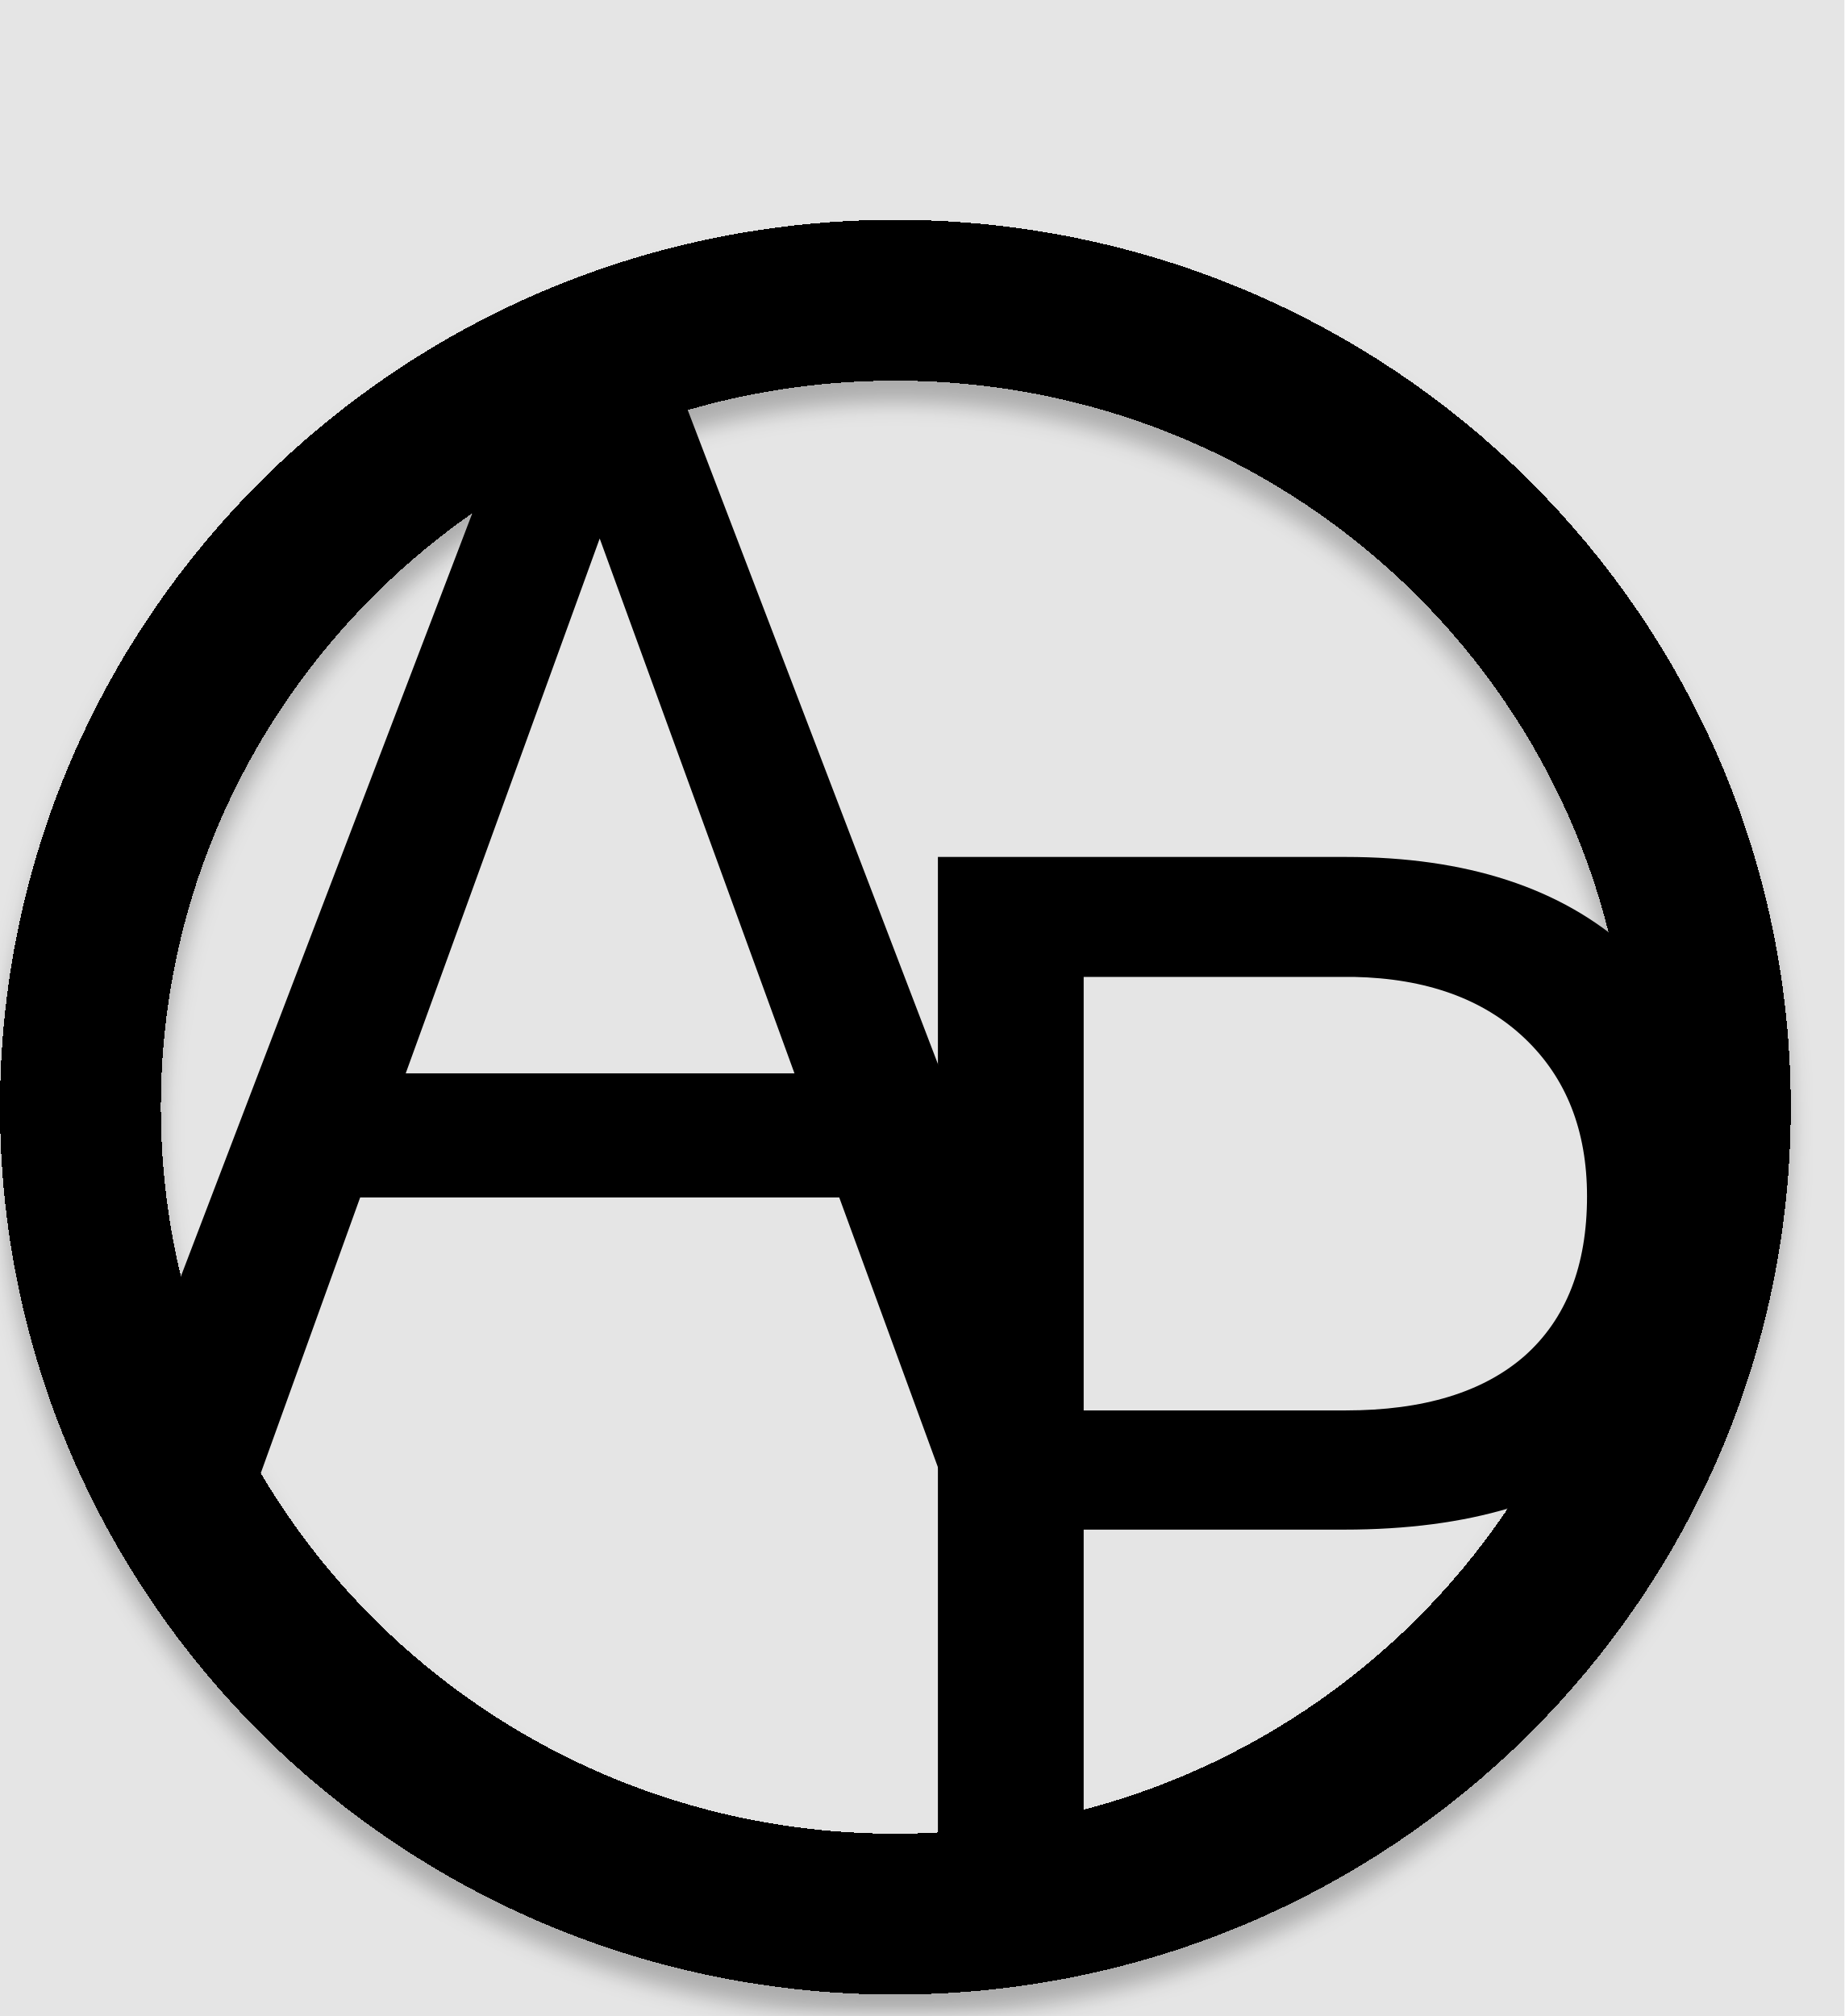
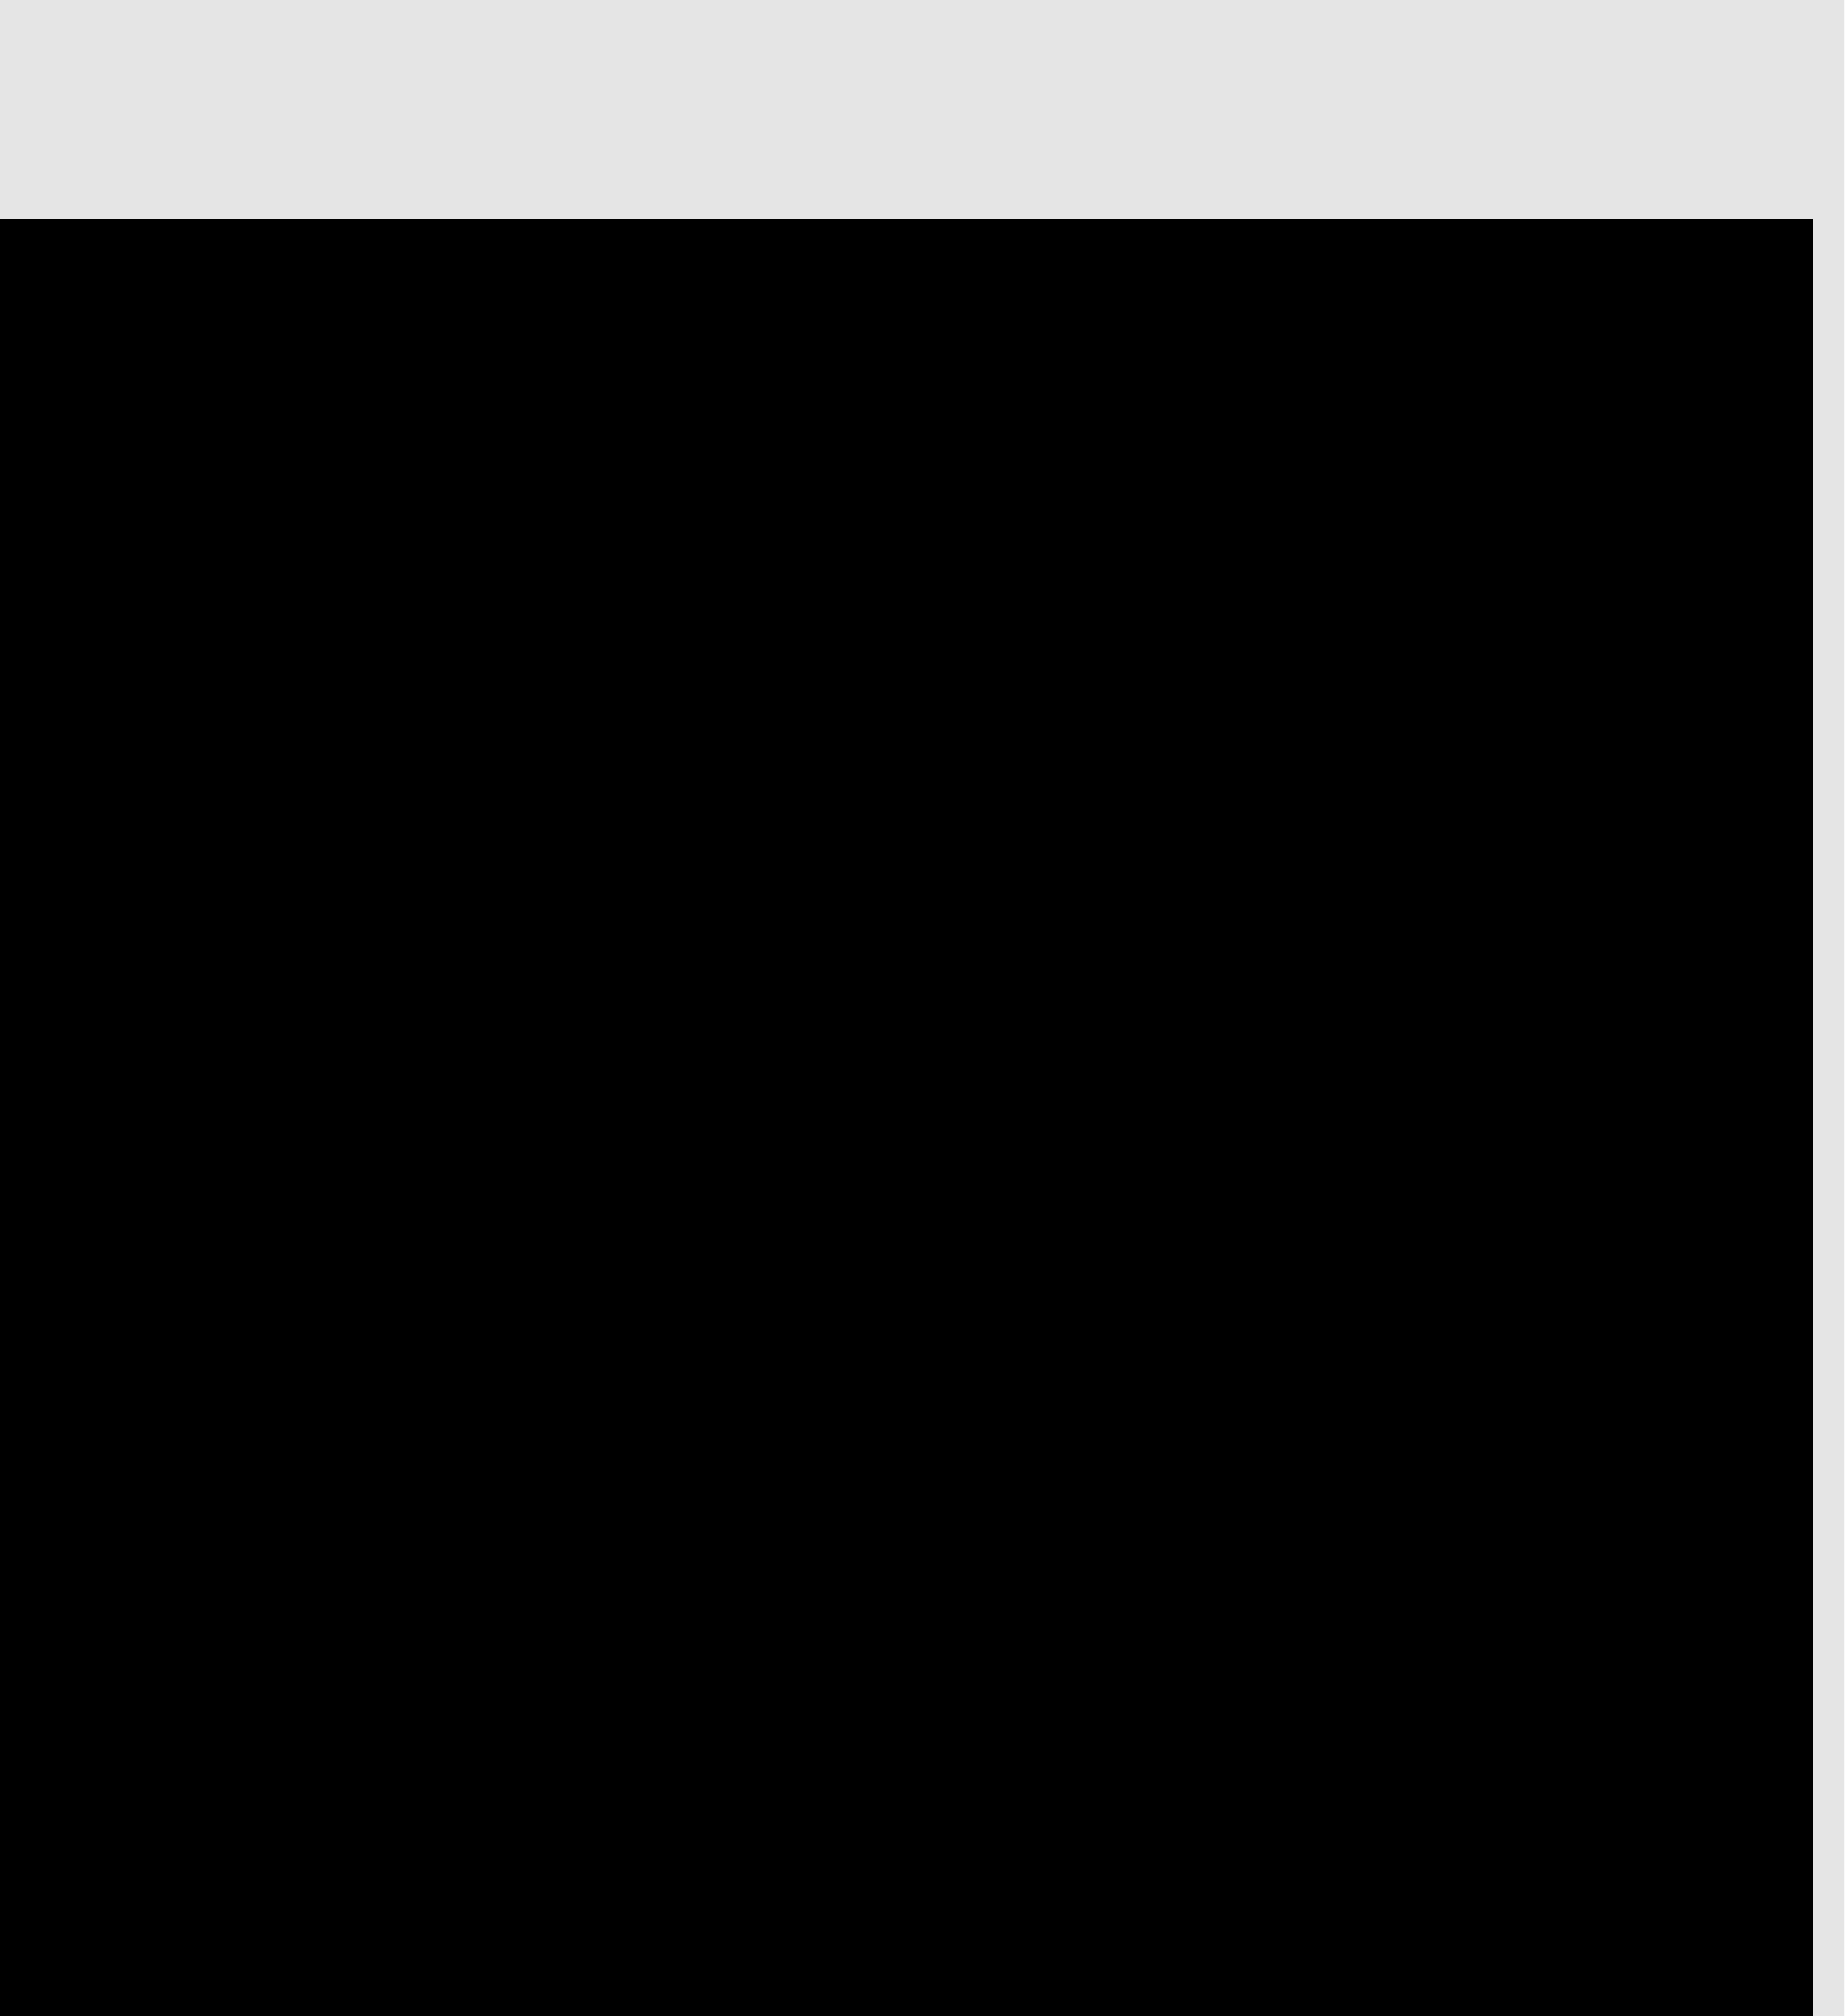
<svg xmlns="http://www.w3.org/2000/svg" width="344" height="376" viewBox="0 0 344 376" fill="none">
  <rect width="344" height="376" fill="#E5E5E5" />
  <g filter="url(#filter0_d)">
-     <path d="M319 206.5C319 289.492 251.075 357 167 357C82.925 357 15 289.492 15 206.5C15 123.508 82.925 56 167 56C251.075 56 319 123.508 319 206.5Z" stroke="black" stroke-width="30" shape-rendering="crispEdges" />
+     <path d="M319 206.5C319 289.492 251.075 357 167 357C82.925 357 15 289.492 15 206.5C15 123.508 82.925 56 167 56C251.075 56 319 123.508 319 206.5Z" stroke="black" strokeWidth="30" shapeRendering="crispEdges" />
  </g>
  <path d="M156.529 223.336H67.174L47.105 279H18.102L99.547 65.719H124.156L205.748 279H176.891L156.529 223.336ZM75.67 200.191H148.18L111.852 100.436L75.67 200.191Z" fill="black" />
  <path d="M202.118 285.287V366H174.931V159.828H250.971C273.533 159.828 291.186 165.587 303.93 177.104C316.768 188.62 323.188 203.866 323.188 222.841C323.188 242.854 316.91 258.288 304.354 269.145C291.894 279.906 274.005 285.287 250.688 285.287H202.118ZM202.118 263.056H250.971C265.508 263.056 276.648 259.657 284.389 252.86C292.13 245.969 296 236.057 296 223.124C296 210.852 292.13 201.034 284.389 193.671C276.648 186.308 266.028 182.484 252.528 182.201H202.118V263.056Z" fill="black" />
  <defs>
-     <filter id="filter0_d" x="-4" y="41" width="342" height="339" filterUnits="userSpaceOnUse" color-interpolation-filters="sRGB">
-       <feFlood flood-opacity="0" result="BackgroundImageFix" />
+     <filter id="filter0_d" x="-4" y="41" width="342" height="339" filterUnits="userSpaceOnUse" colorInterpolationFilters="sRGB">
+       <feFlood floodOpacity="0" result="BackgroundImageFix" />
      <feColorMatrix in="SourceAlpha" type="matrix" values="0 0 0 0 0 0 0 0 0 0 0 0 0 0 0 0 0 0 127 0" result="hardAlpha" />
      <feOffset dy="4" />
      <feGaussianBlur stdDeviation="2" />
      <feComposite in2="hardAlpha" operator="out" />
      <feColorMatrix type="matrix" values="0 0 0 0 0 0 0 0 0 0 0 0 0 0 0 0 0 0 0.25 0" />
      <feBlend mode="normal" in2="BackgroundImageFix" result="effect1_dropShadow" />
      <feBlend mode="normal" in="SourceGraphic" in2="effect1_dropShadow" result="shape" />
    </filter>
  </defs>
</svg>
